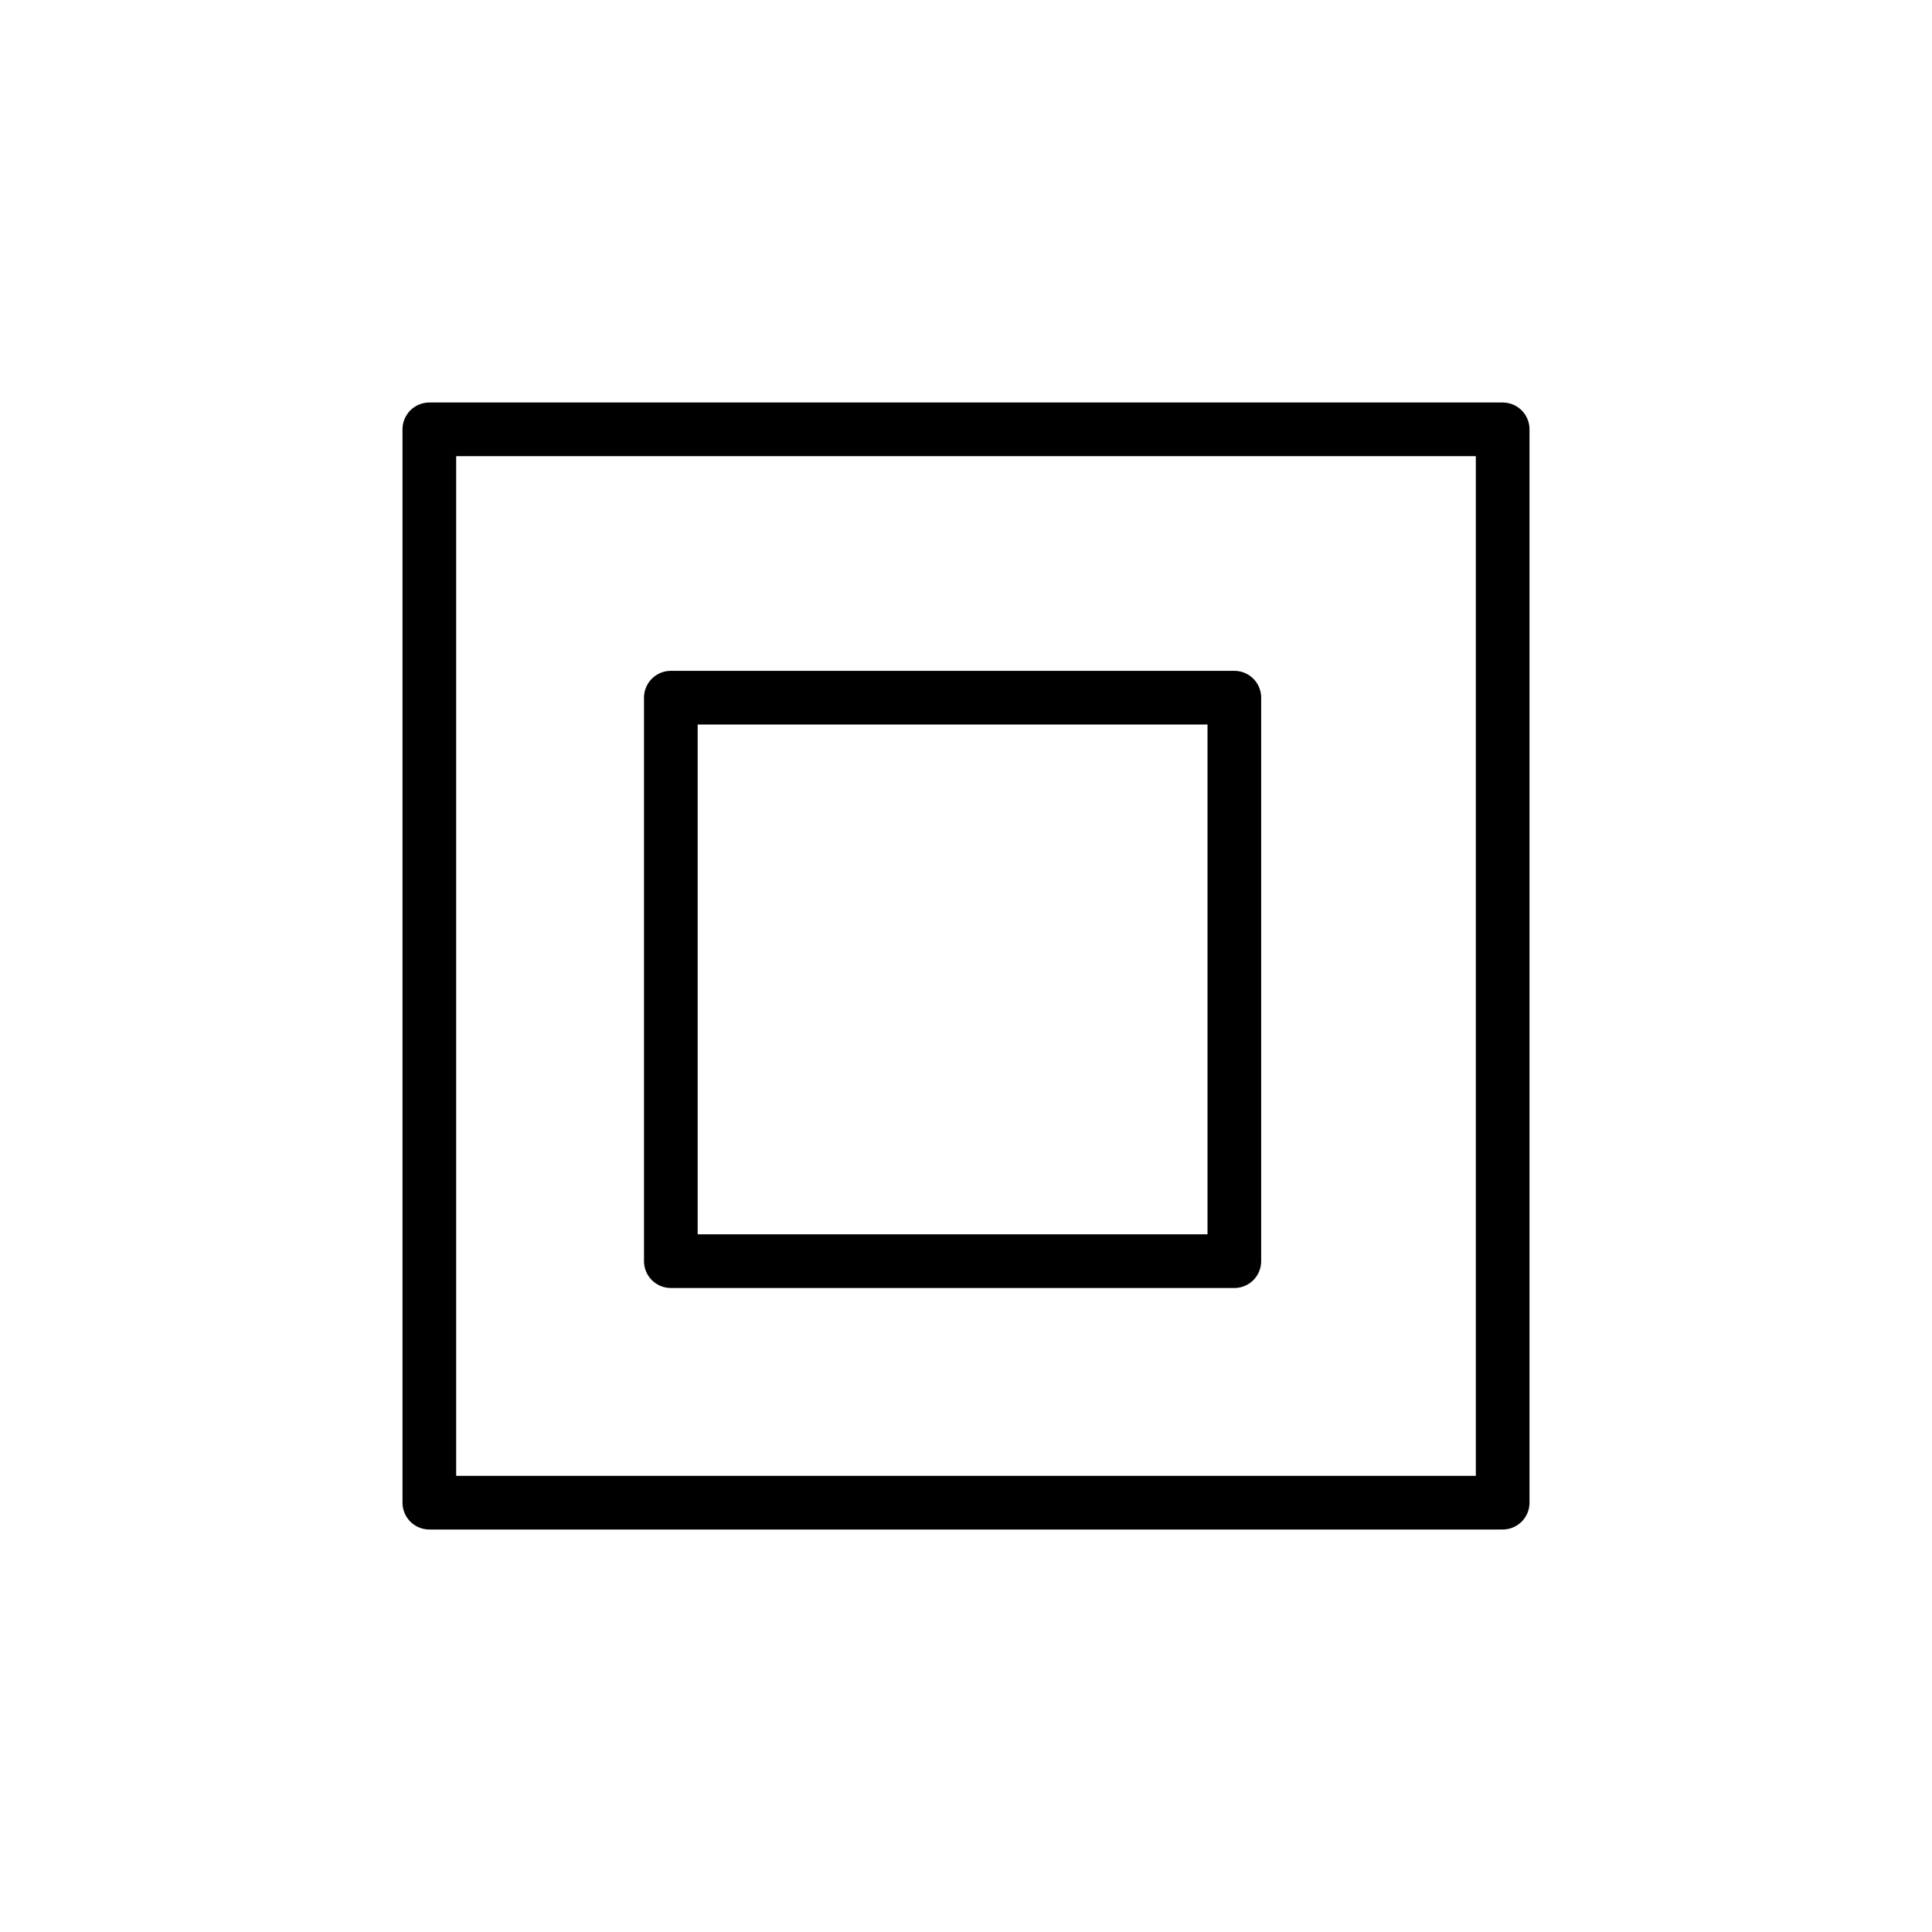
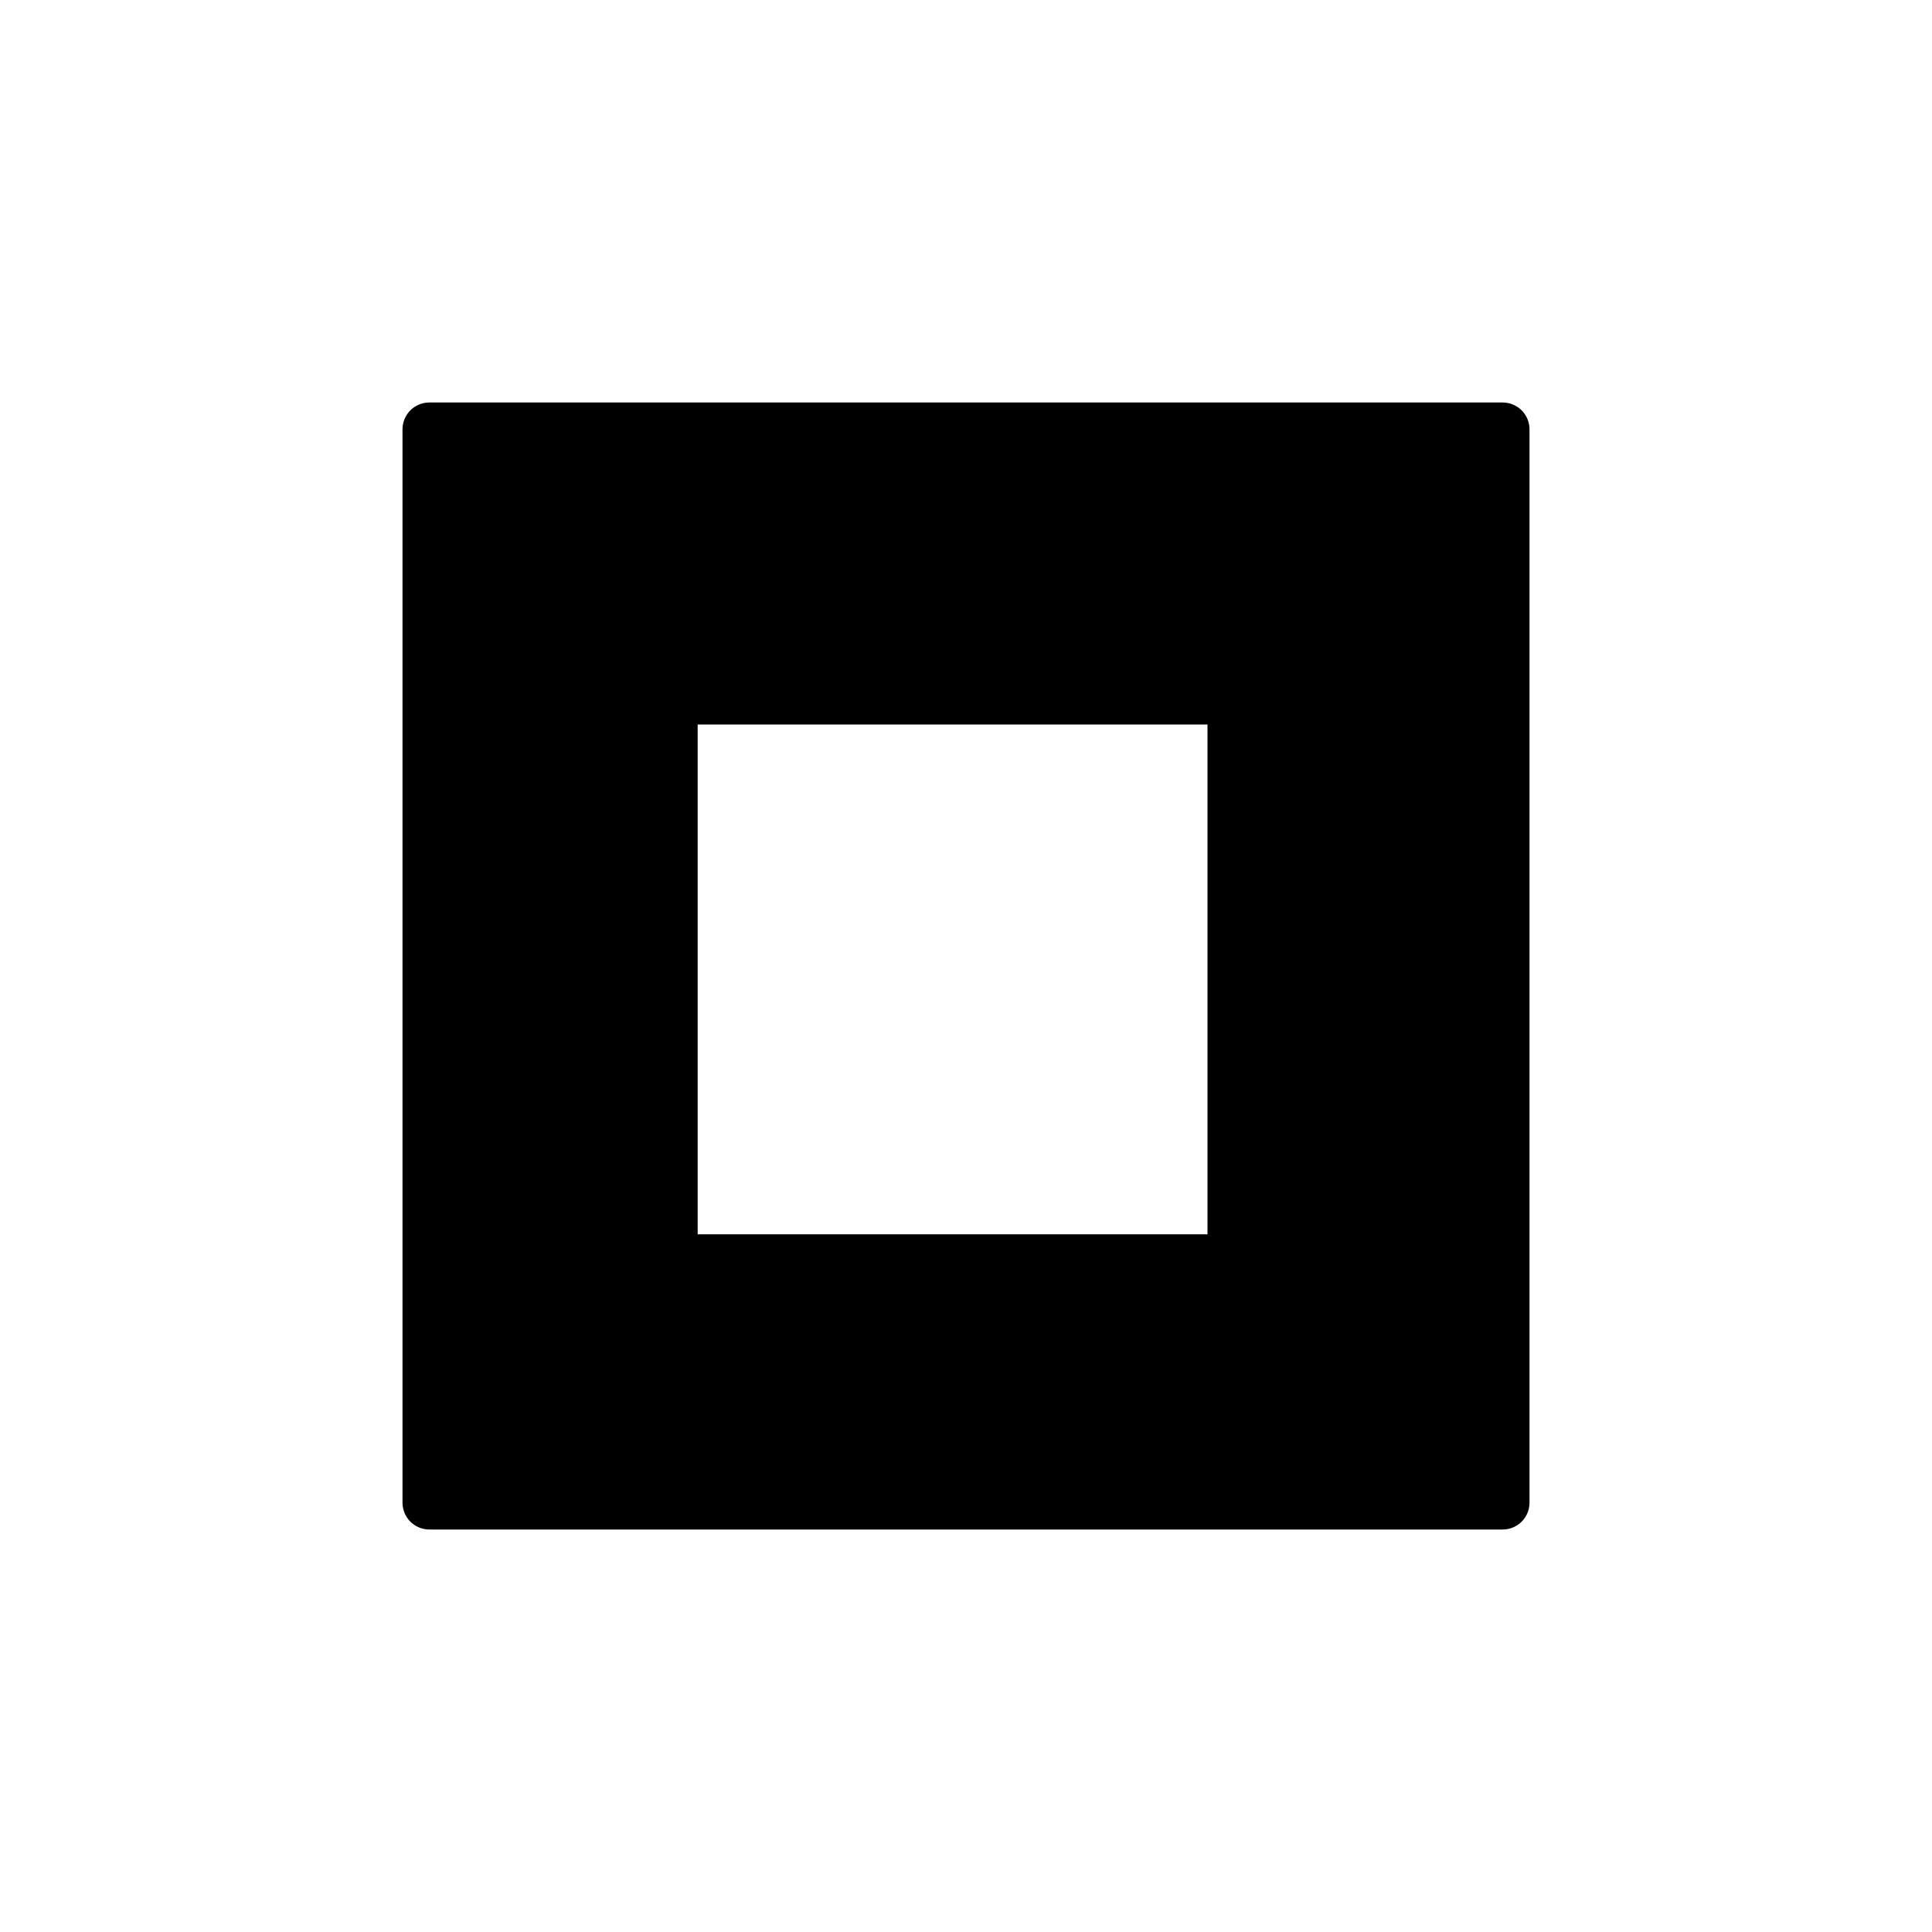
<svg xmlns="http://www.w3.org/2000/svg" id="emoji" viewBox="0 0 72 72">
+   <g id="line-supplement">
+     <path fill="#000" fill-rule="evenodd" d="M16 16H56V56H16V16ZM25 26H46V47H25V26Z" clip-rule="evenodd" />
+   </g>
  <g id="line">
-     <rect x="16" y="16" width="40" height="40" fill="none" stroke="#000" stroke-linecap="round" stroke-linejoin="round" stroke-width="2" />
-     <rect x="25" y="26" width="21" height="21" fill="none" stroke="#000" stroke-linecap="round" stroke-linejoin="round" stroke-width="2" />
+     <path fill="none" stroke="#000" stroke-linecap="round" stroke-linejoin="round" stroke-width="2" d="M56 16H16V56H56V16Z" />
+     <path fill="none" stroke="#000" stroke-linecap="round" stroke-linejoin="round" stroke-width="2" d="M46 26H25V47H46V26Z" />
  </g>
</svg>
